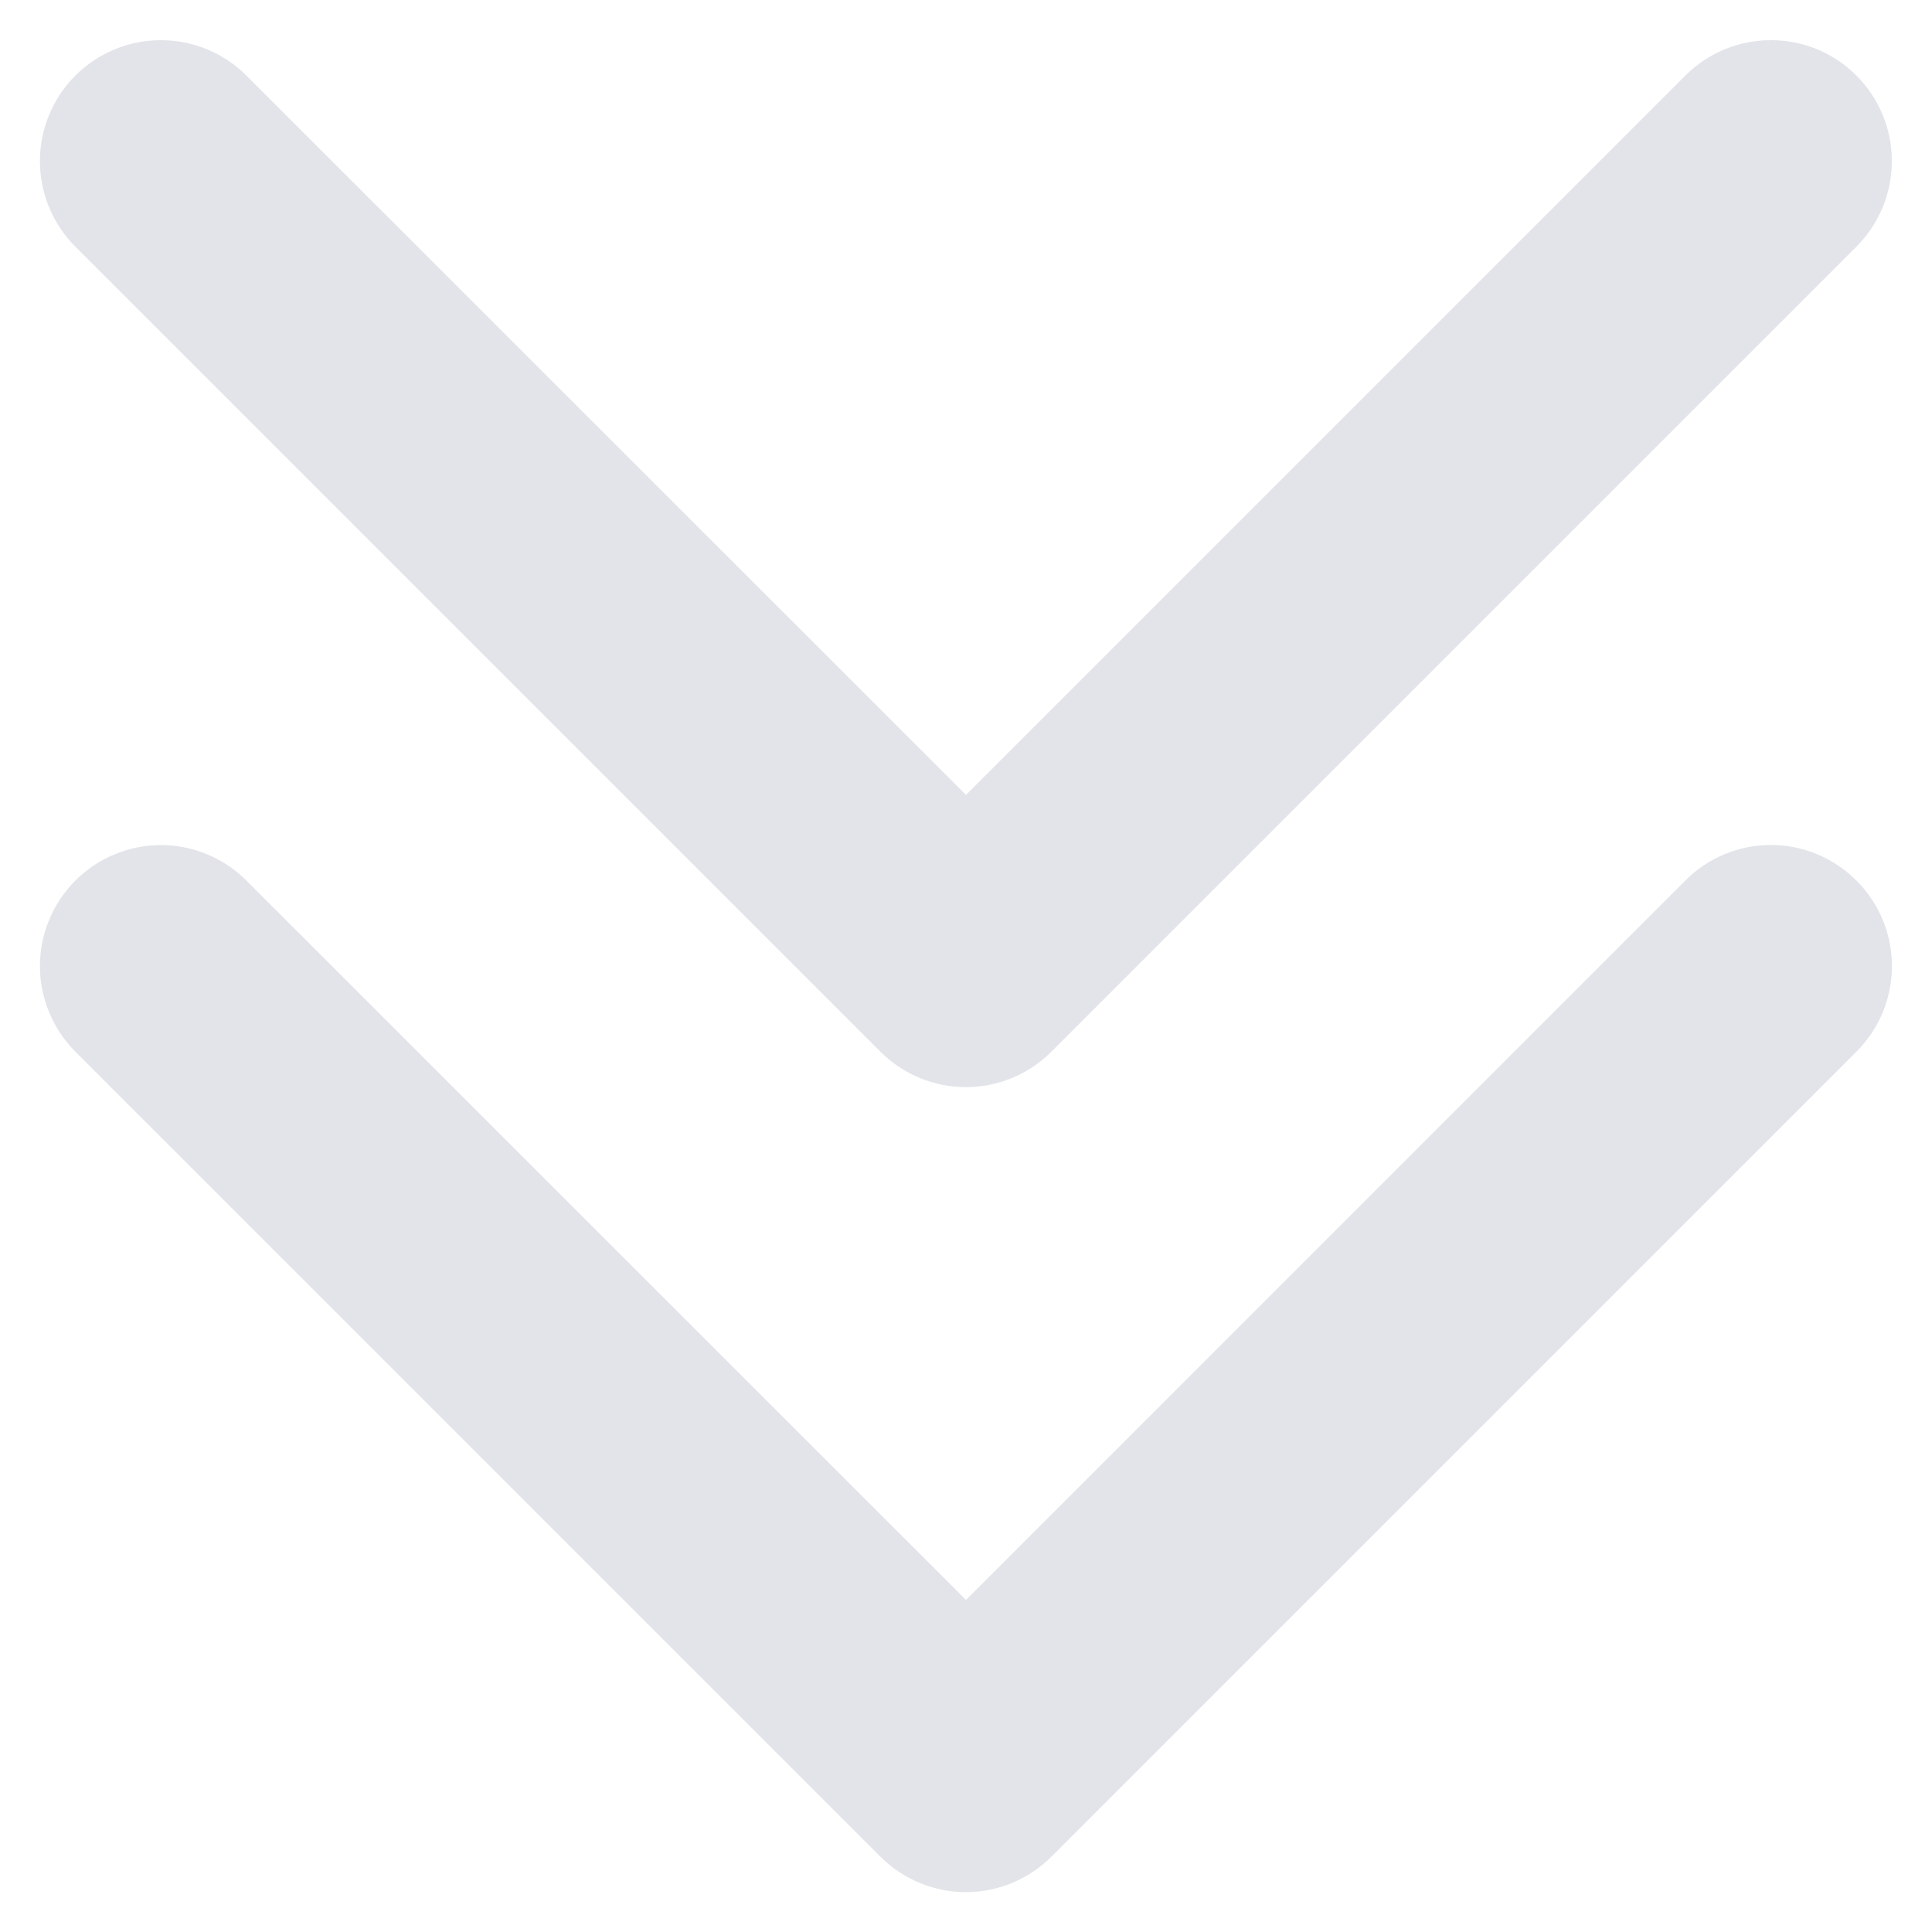
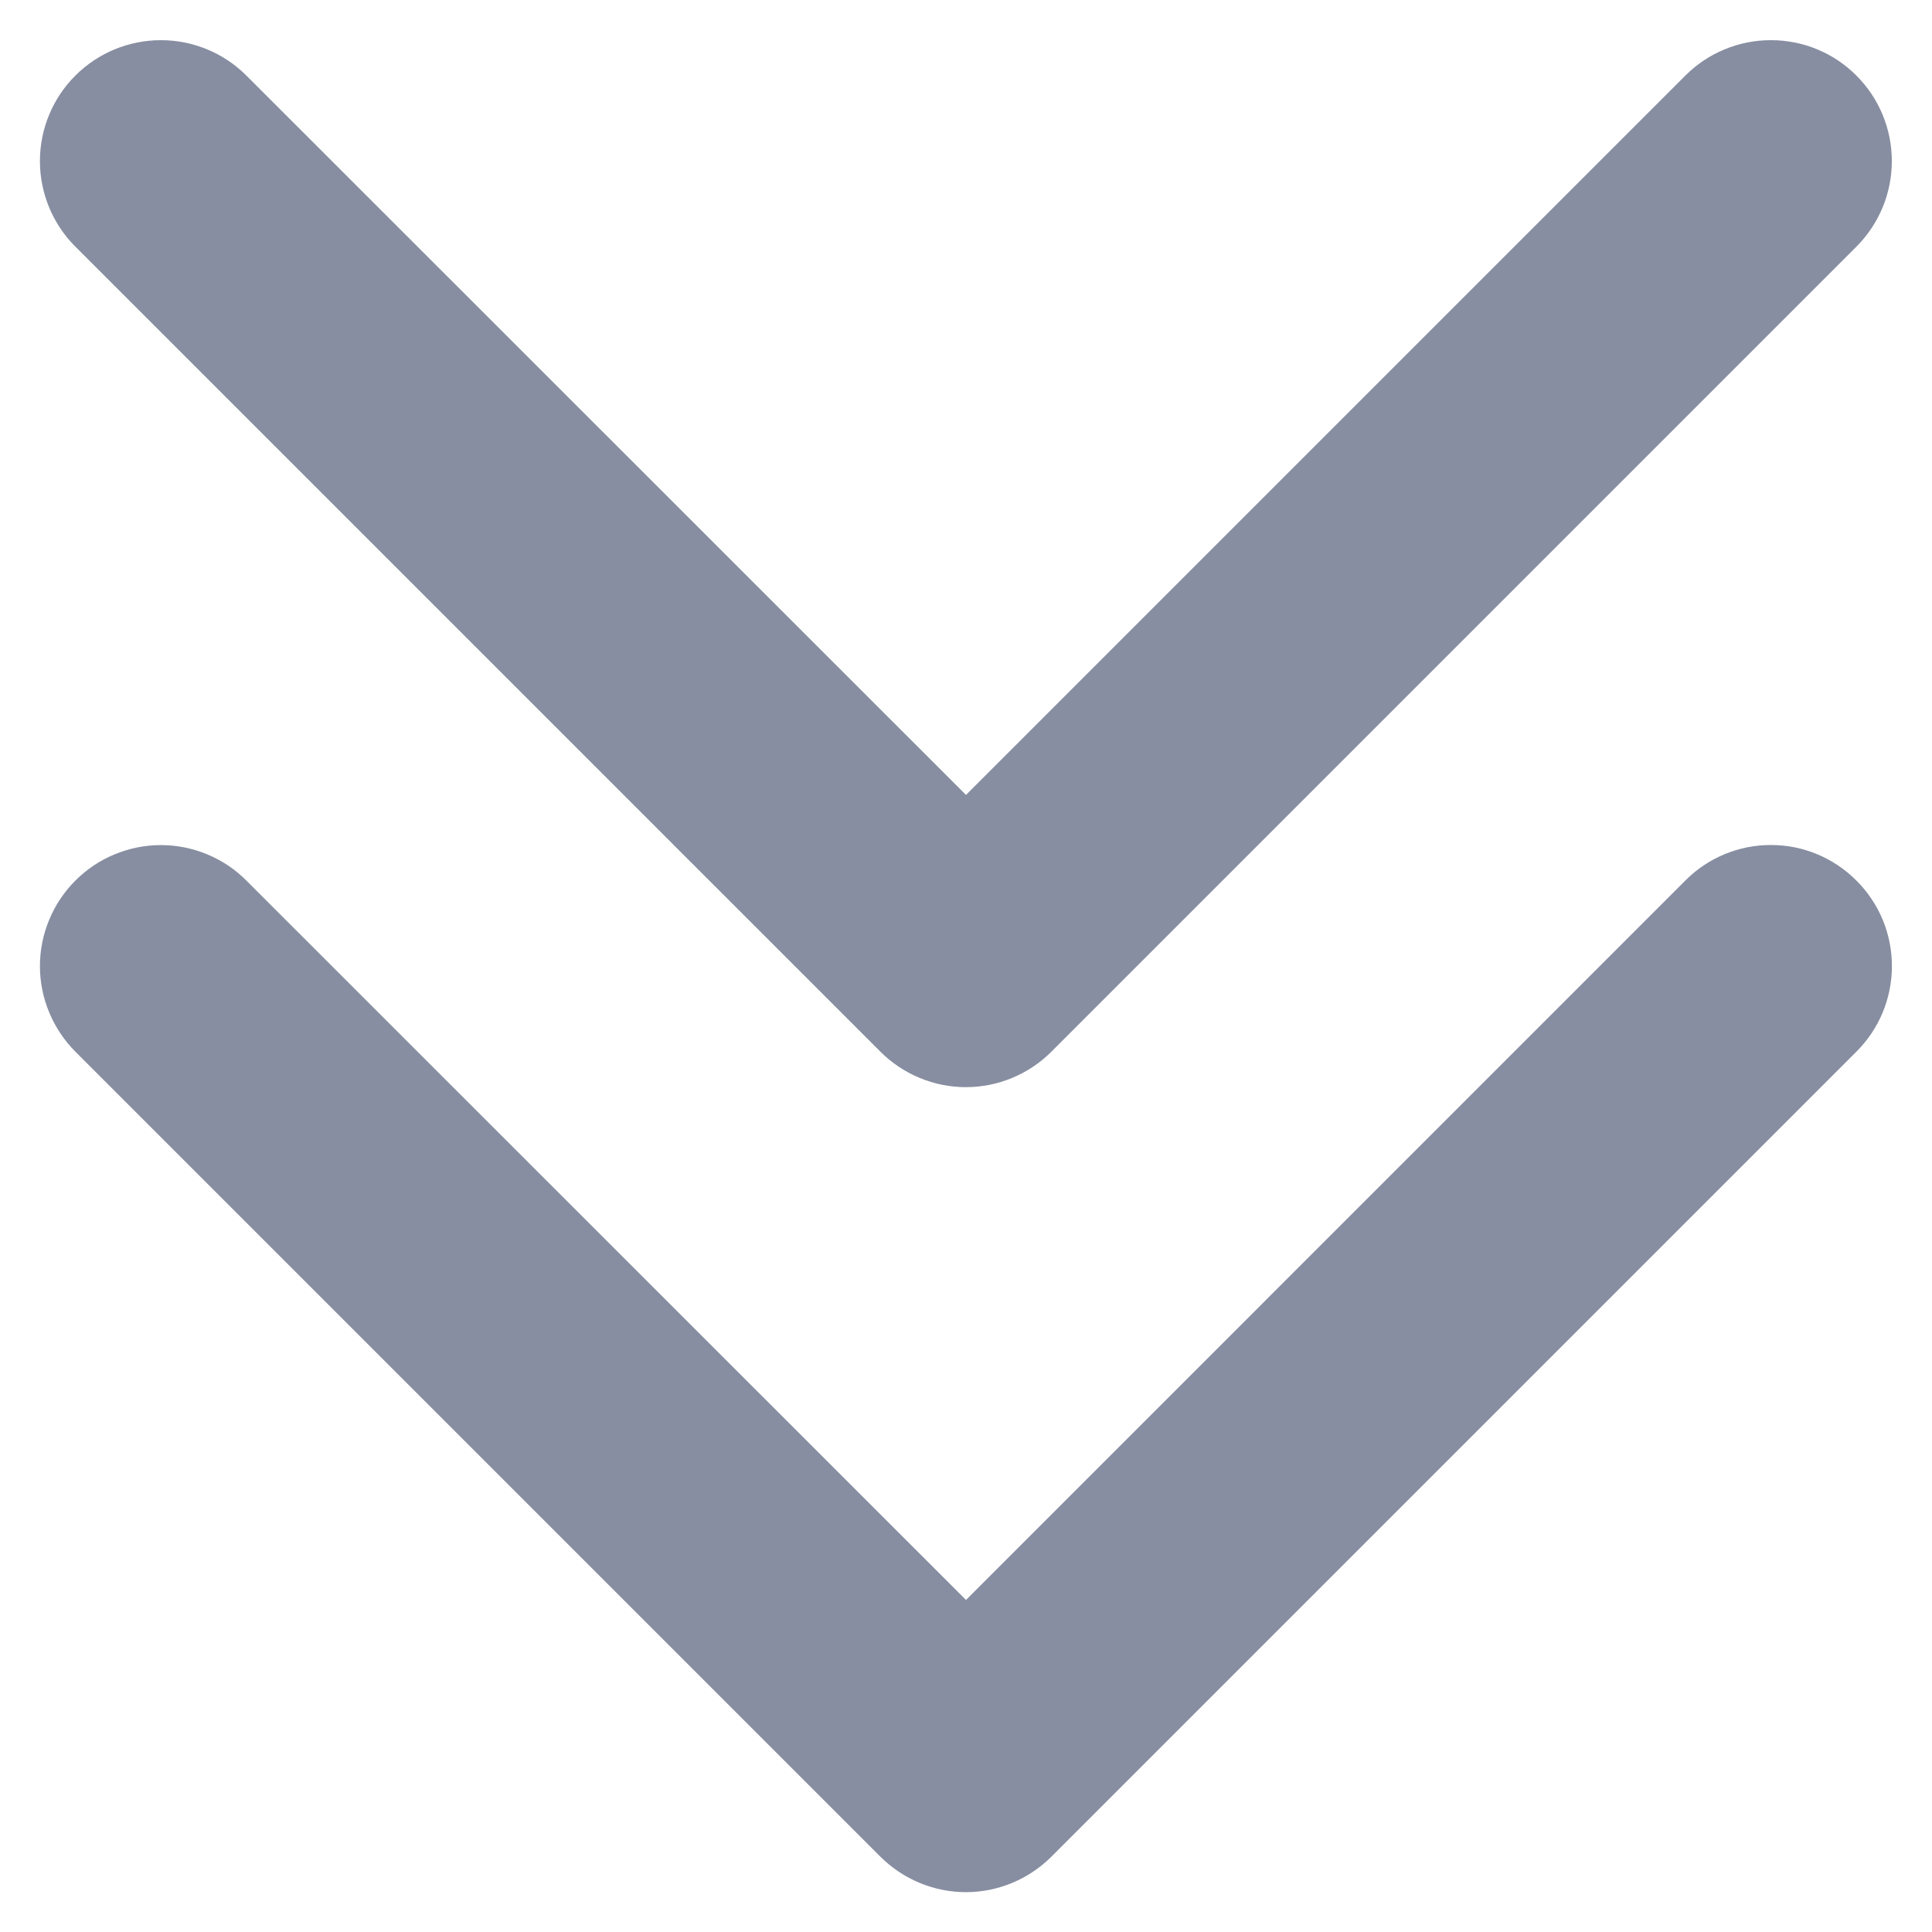
<svg xmlns="http://www.w3.org/2000/svg" width="24" height="24" viewBox="0 0 24 24" fill="none">
-   <path d="M23.061 10.939C23.201 11.078 23.312 11.244 23.388 11.426C23.463 11.608 23.502 11.804 23.502 12.001C23.502 12.199 23.463 12.394 23.388 12.576C23.312 12.759 23.201 12.924 23.061 13.064L13.061 23.064C12.922 23.203 12.756 23.314 12.574 23.39C12.392 23.466 12.196 23.505 11.999 23.505C11.801 23.505 11.606 23.466 11.424 23.39C11.241 23.314 11.076 23.203 10.936 23.064L0.936 13.064C0.797 12.924 0.686 12.758 0.611 12.576C0.535 12.394 0.496 12.198 0.496 12.001C0.496 11.804 0.535 11.608 0.611 11.426C0.686 11.244 0.797 11.078 0.936 10.939C1.076 10.799 1.241 10.688 1.424 10.613C1.606 10.537 1.801 10.498 1.999 10.498C2.196 10.498 2.391 10.537 2.574 10.613C2.756 10.688 2.922 10.799 3.061 10.939L12 19.875L20.939 10.935C21.078 10.796 21.244 10.685 21.426 10.61C21.608 10.535 21.804 10.496 22.001 10.497C22.198 10.497 22.393 10.536 22.575 10.612C22.757 10.688 22.922 10.799 23.061 10.939ZM10.936 13.064C11.076 13.204 11.241 13.314 11.424 13.39C11.606 13.466 11.801 13.505 11.999 13.505C12.196 13.505 12.392 13.466 12.574 13.39C12.756 13.314 12.922 13.204 13.061 13.064L23.061 3.064C23.201 2.924 23.311 2.758 23.387 2.576C23.462 2.394 23.501 2.198 23.501 2.001C23.501 1.804 23.462 1.608 23.387 1.426C23.311 1.244 23.201 1.078 23.061 0.939C22.922 0.799 22.756 0.688 22.574 0.613C22.392 0.537 22.196 0.499 21.999 0.499C21.801 0.499 21.606 0.537 21.424 0.613C21.241 0.688 21.076 0.799 20.936 0.939L12 9.875L3.061 0.939C2.779 0.657 2.397 0.499 1.999 0.499C1.6 0.499 1.218 0.657 0.936 0.939C0.654 1.22 0.496 1.603 0.496 2.001C0.496 2.4 0.654 2.782 0.936 3.064L10.936 13.064Z" fill="#E2E4E9" />
+   <path d="M23.061 10.939C23.201 11.078 23.312 11.244 23.388 11.426C23.463 11.608 23.502 11.804 23.502 12.001C23.502 12.199 23.463 12.394 23.388 12.576C23.312 12.759 23.201 12.924 23.061 13.064L13.061 23.064C12.922 23.203 12.756 23.314 12.574 23.39C12.392 23.466 12.196 23.505 11.999 23.505C11.801 23.505 11.606 23.466 11.424 23.39C11.241 23.314 11.076 23.203 10.936 23.064L0.936 13.064C0.797 12.924 0.686 12.758 0.611 12.576C0.535 12.394 0.496 12.198 0.496 12.001C0.496 11.804 0.535 11.608 0.611 11.426C0.686 11.244 0.797 11.078 0.936 10.939C1.076 10.799 1.241 10.688 1.424 10.613C1.606 10.537 1.801 10.498 1.999 10.498C2.196 10.498 2.391 10.537 2.574 10.613C2.756 10.688 2.922 10.799 3.061 10.939L12 19.875L20.939 10.935C21.078 10.796 21.244 10.685 21.426 10.61C21.608 10.535 21.804 10.496 22.001 10.497C22.198 10.497 22.393 10.536 22.575 10.612C22.757 10.688 22.922 10.799 23.061 10.939ZM10.936 13.064C11.076 13.204 11.241 13.314 11.424 13.39C11.606 13.466 11.801 13.505 11.999 13.505C12.196 13.505 12.392 13.466 12.574 13.39C12.756 13.314 12.922 13.204 13.061 13.064L23.061 3.064C23.201 2.924 23.311 2.758 23.387 2.576C23.462 2.394 23.501 2.198 23.501 2.001C23.501 1.804 23.462 1.608 23.387 1.426C23.311 1.244 23.201 1.078 23.061 0.939C22.922 0.799 22.756 0.688 22.574 0.613C22.392 0.537 22.196 0.499 21.999 0.499C21.801 0.499 21.606 0.537 21.424 0.613C21.241 0.688 21.076 0.799 20.936 0.939L12 9.875L3.061 0.939C2.779 0.657 2.397 0.499 1.999 0.499C1.6 0.499 1.218 0.657 0.936 0.939C0.654 1.22 0.496 1.603 0.496 2.001C0.496 2.4 0.654 2.782 0.936 3.064L10.936 13.064Z" fill="#878EA1" />
</svg>
